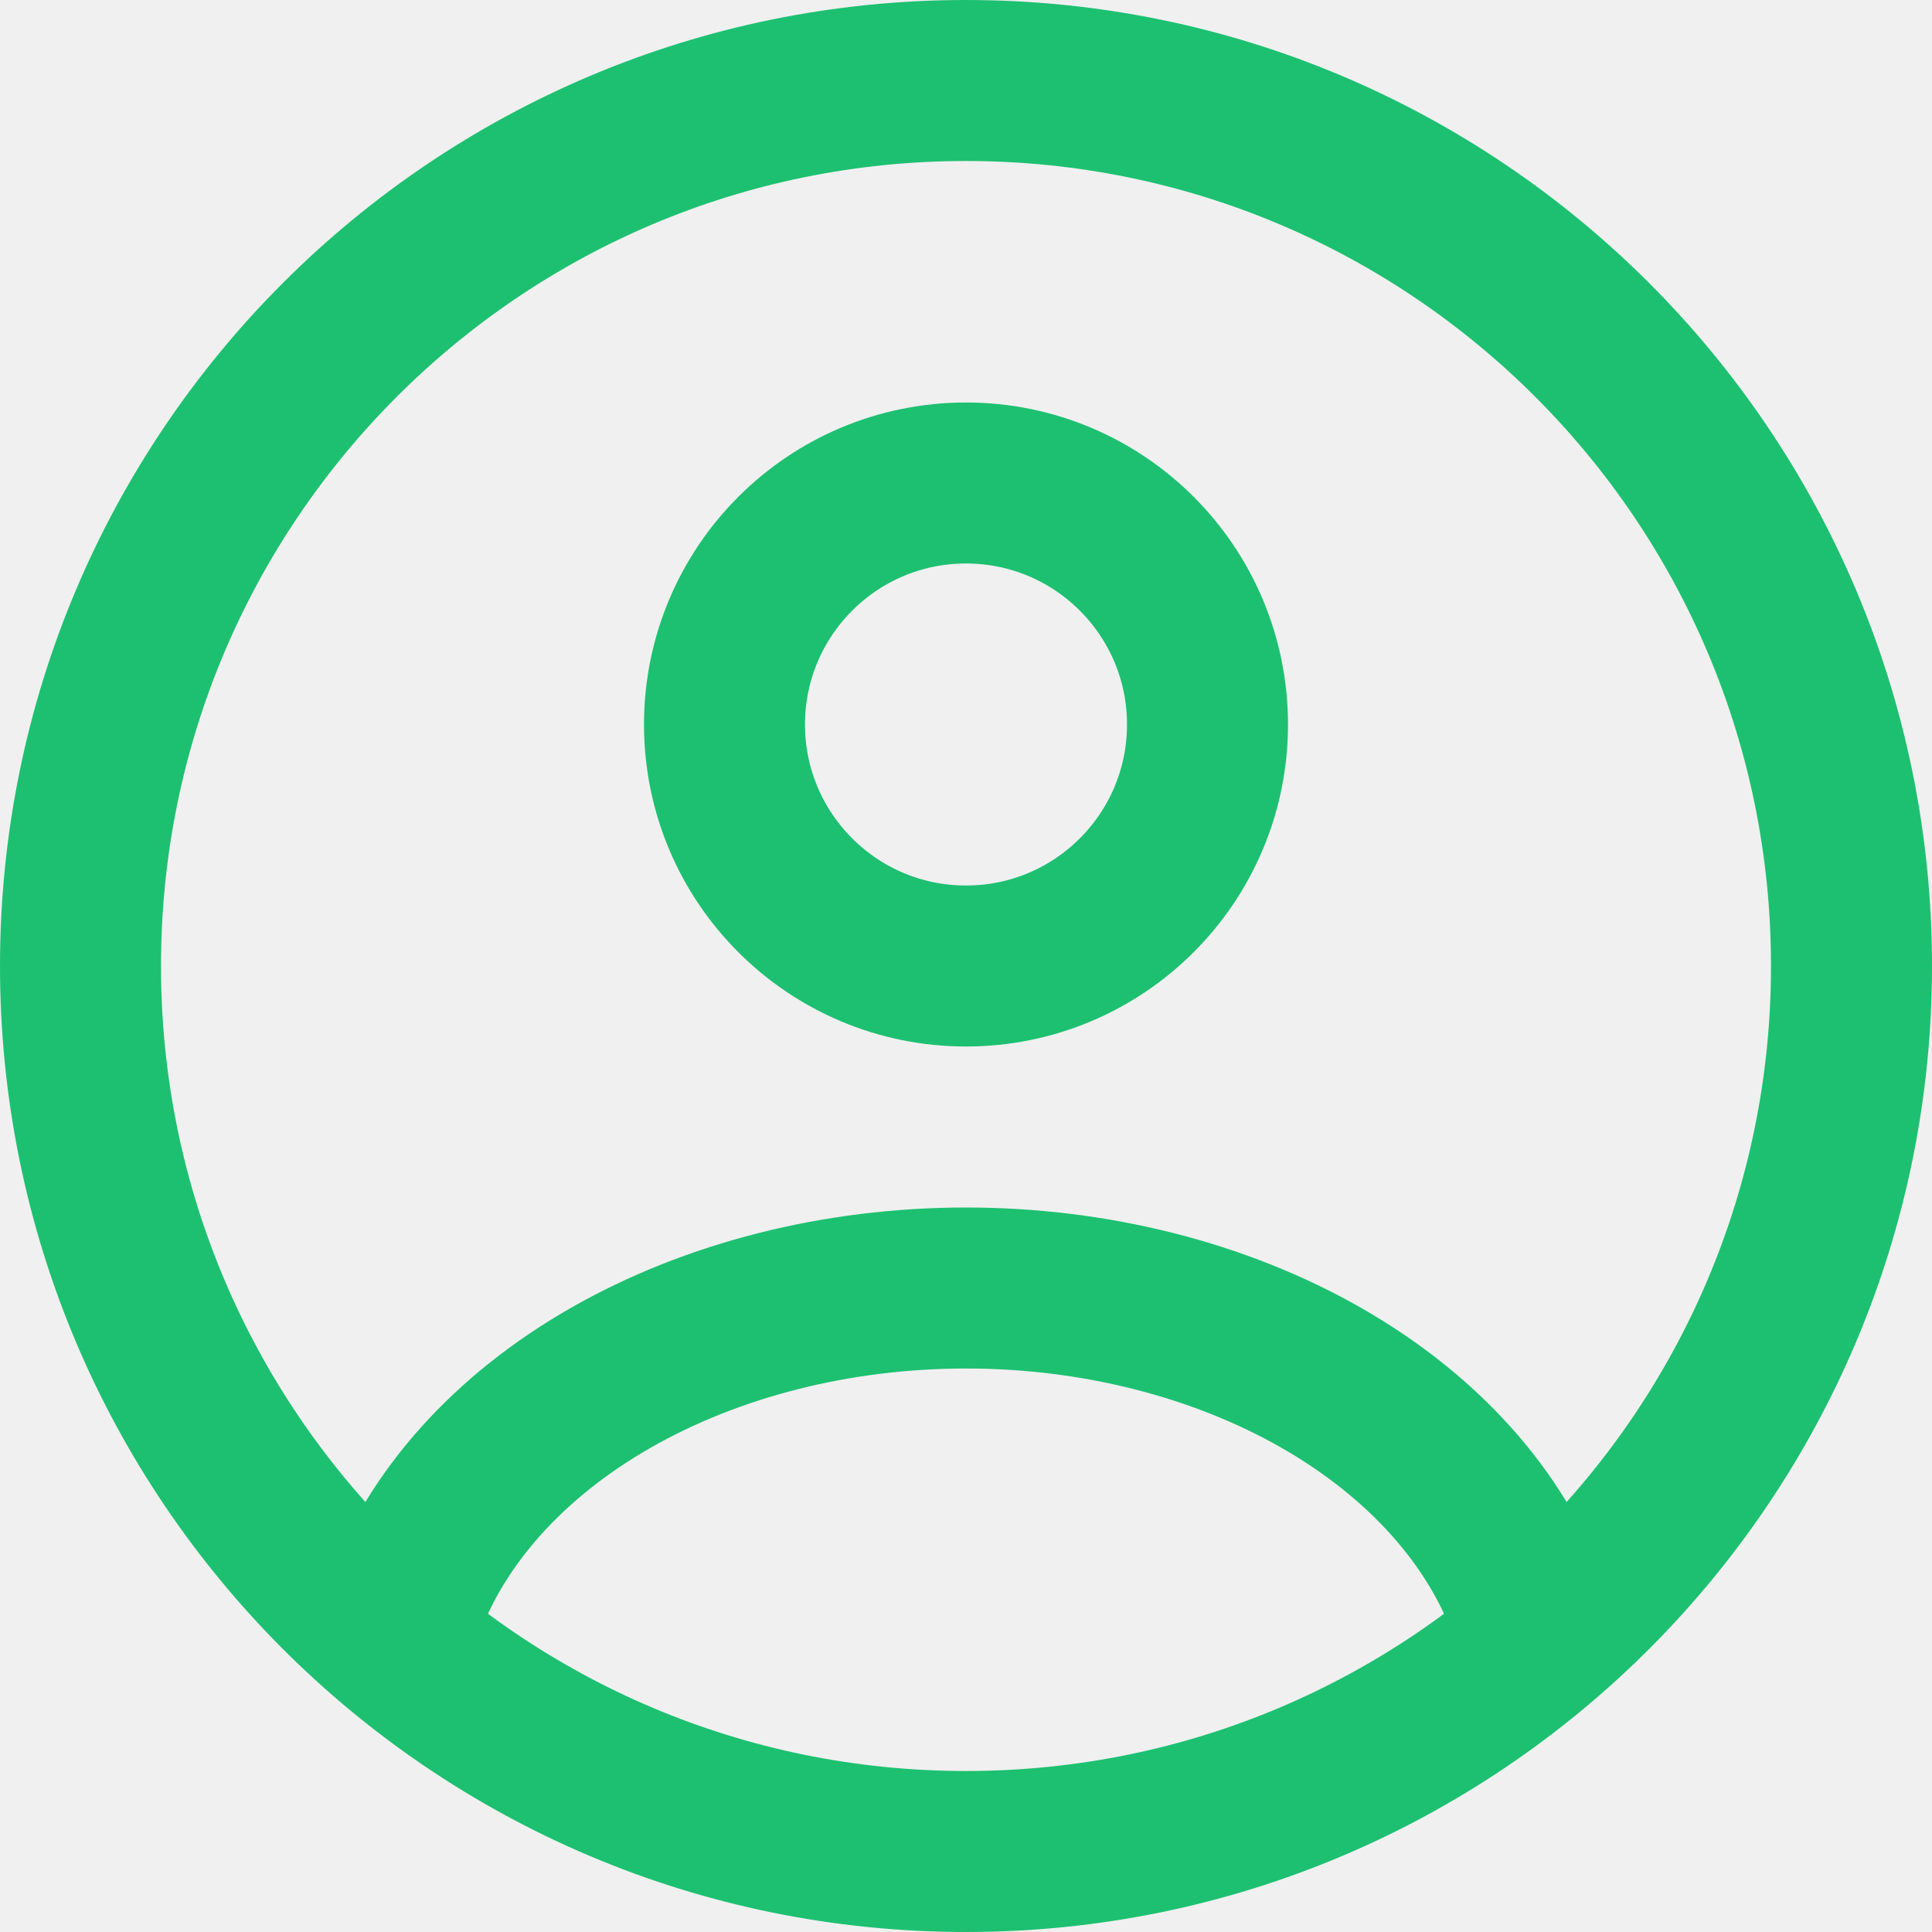
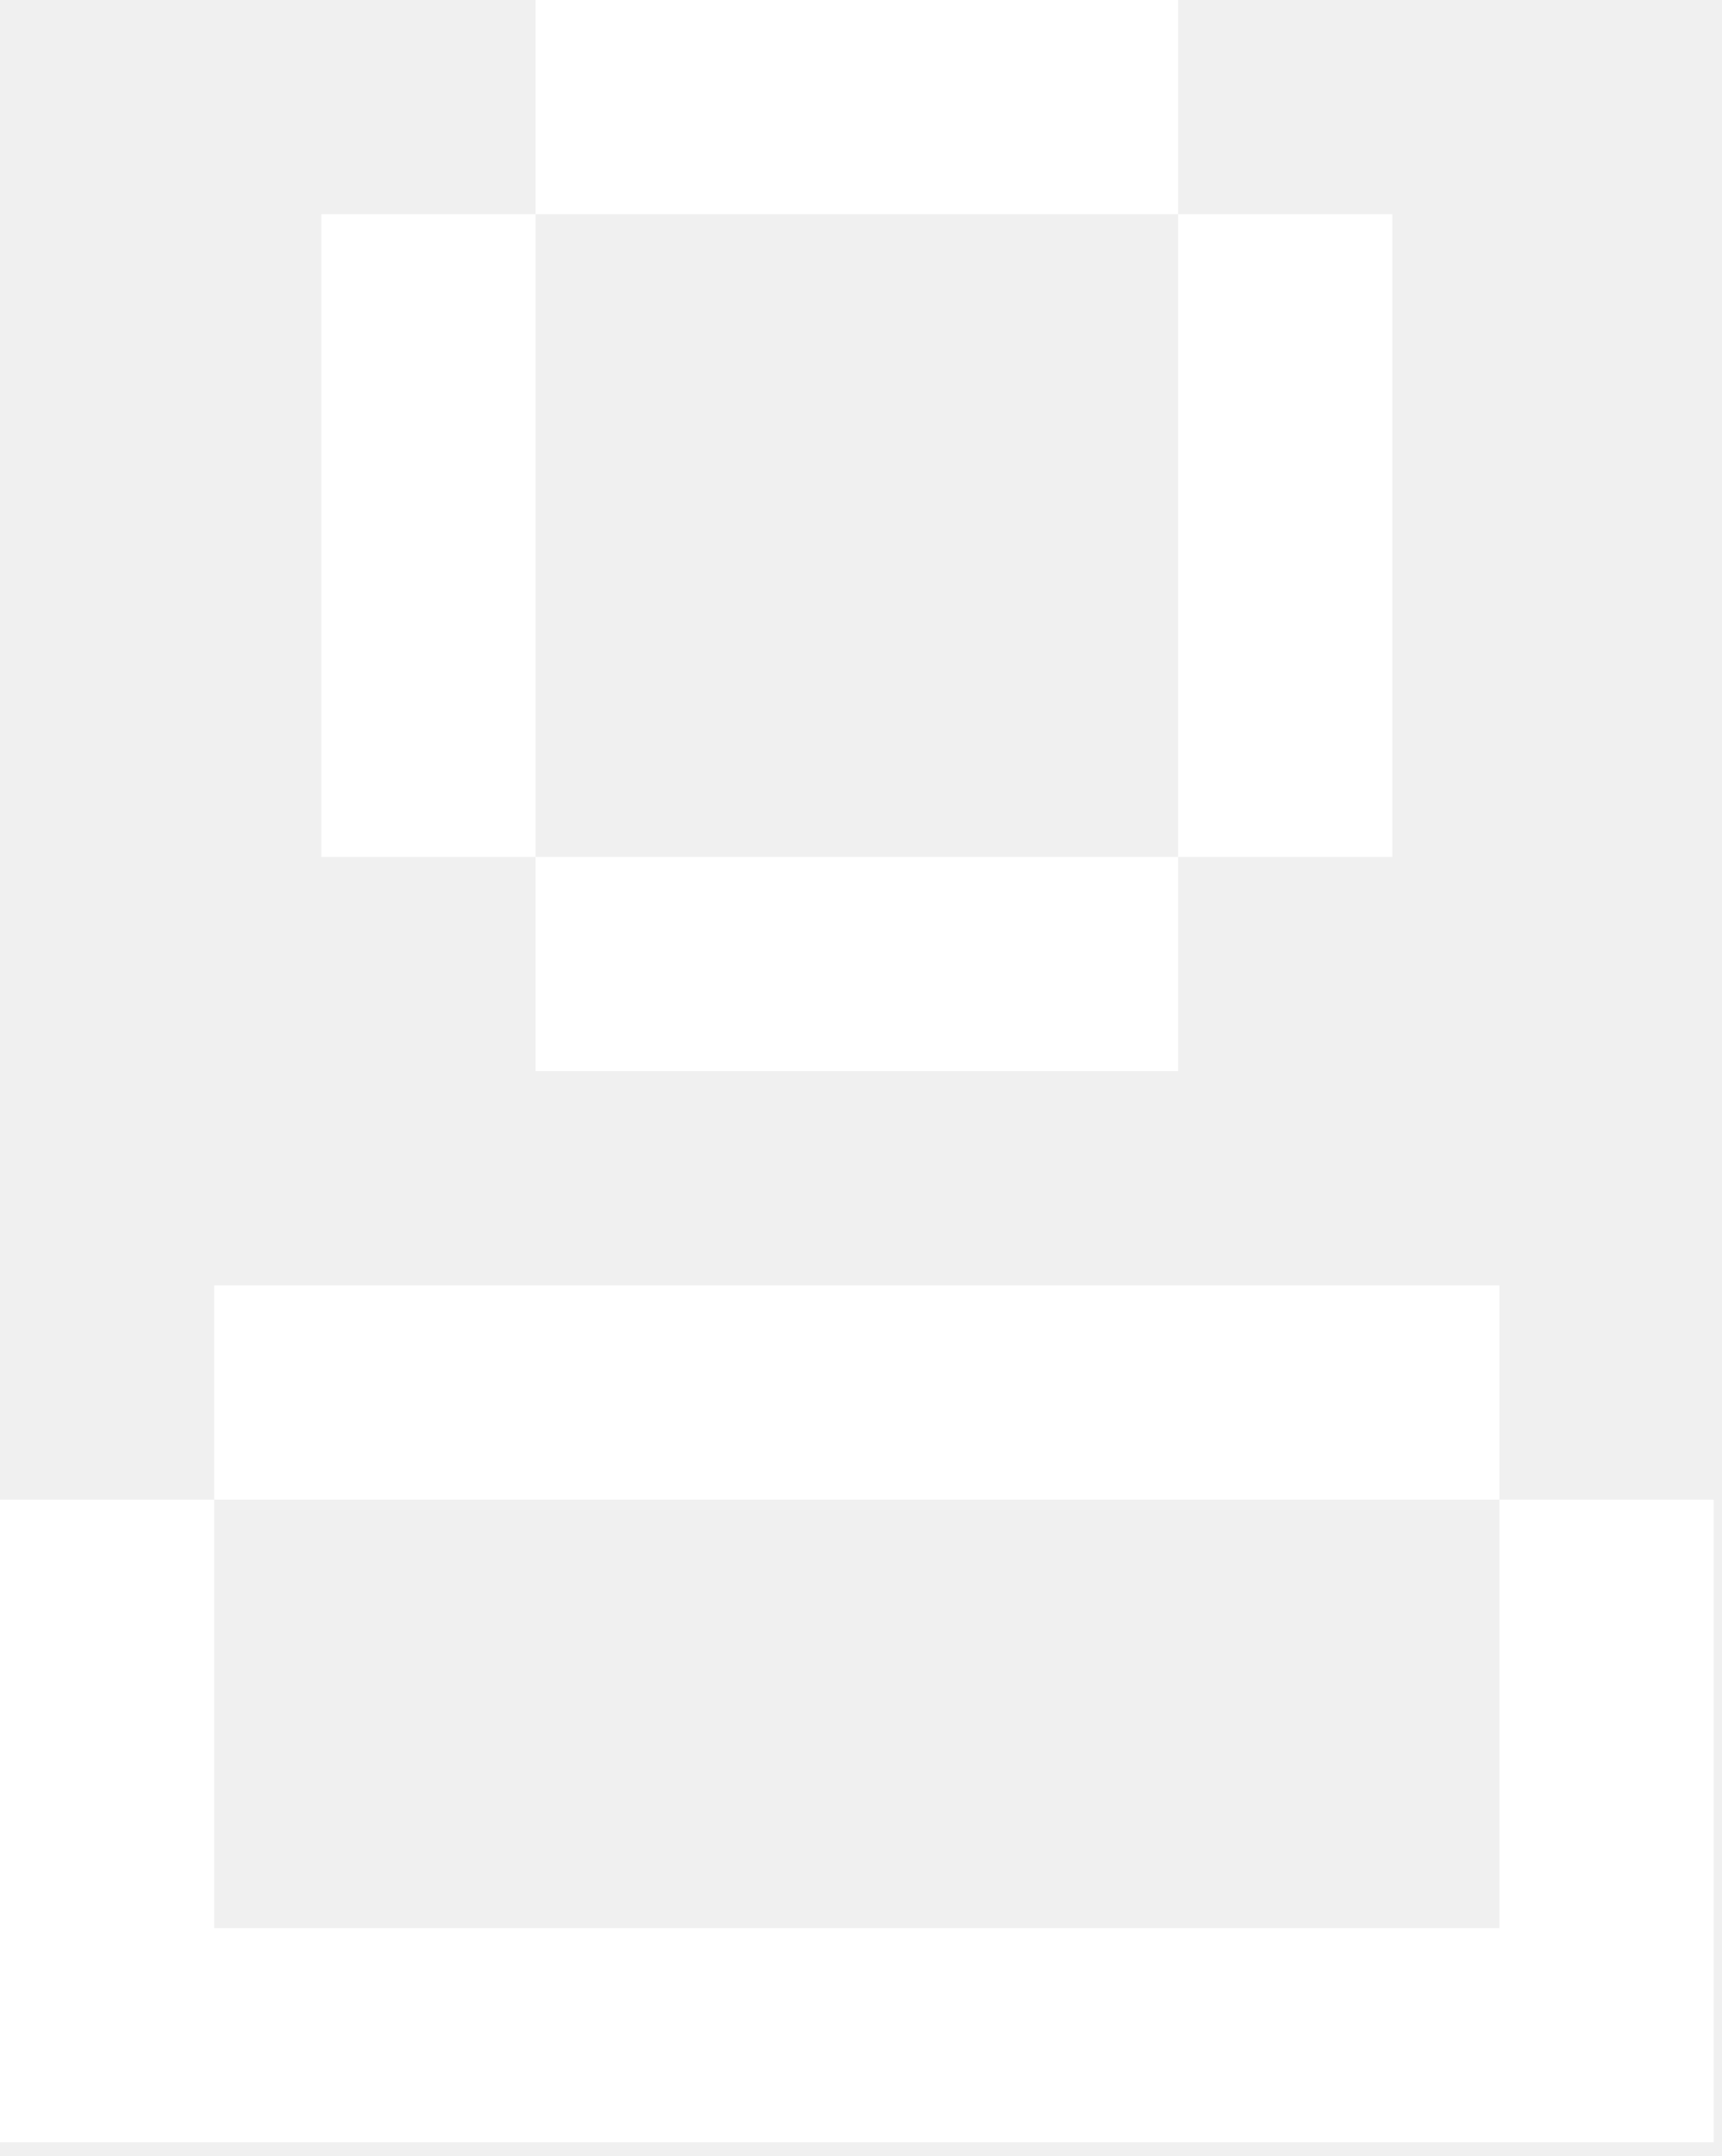
- <svg xmlns="http://www.w3.org/2000/svg" width="24" height="24" viewBox="0 0 24 24" fill="none">
-   <circle cx="12" cy="9" r="3" stroke="#1DC071" stroke-width="2" stroke-linecap="round" />
-   <circle cx="12" cy="12" r="11" stroke="#1DC071" stroke-width="2" />
-   <path d="M19 20C18.587 18.852 17.677 17.838 16.412 17.115C15.146 16.392 13.595 16 12 16C10.405 16 8.854 16.392 7.588 17.115C6.323 17.838 5.413 18.852 5 20" stroke="#1DC071" stroke-width="2" stroke-linecap="round" />
+ <svg xmlns="http://www.w3.org/2000/svg" width="115" height="144" viewBox="0 0 115 144" fill="none">
+   <path d="M78.697 0H35.772V14.309H21.463V57.234H35.772V14.309H78.697V0ZM78.697 57.234H35.772V71.543H78.697V57.234ZM78.697 14.309H93.006V57.234H78.697V14.309ZM0 100.16H14.309V85.852H100.16V100.16H14.309V128.777H100.16V100.16H114.469V143.086H0V100.16Z" fill="white" />
</svg>
